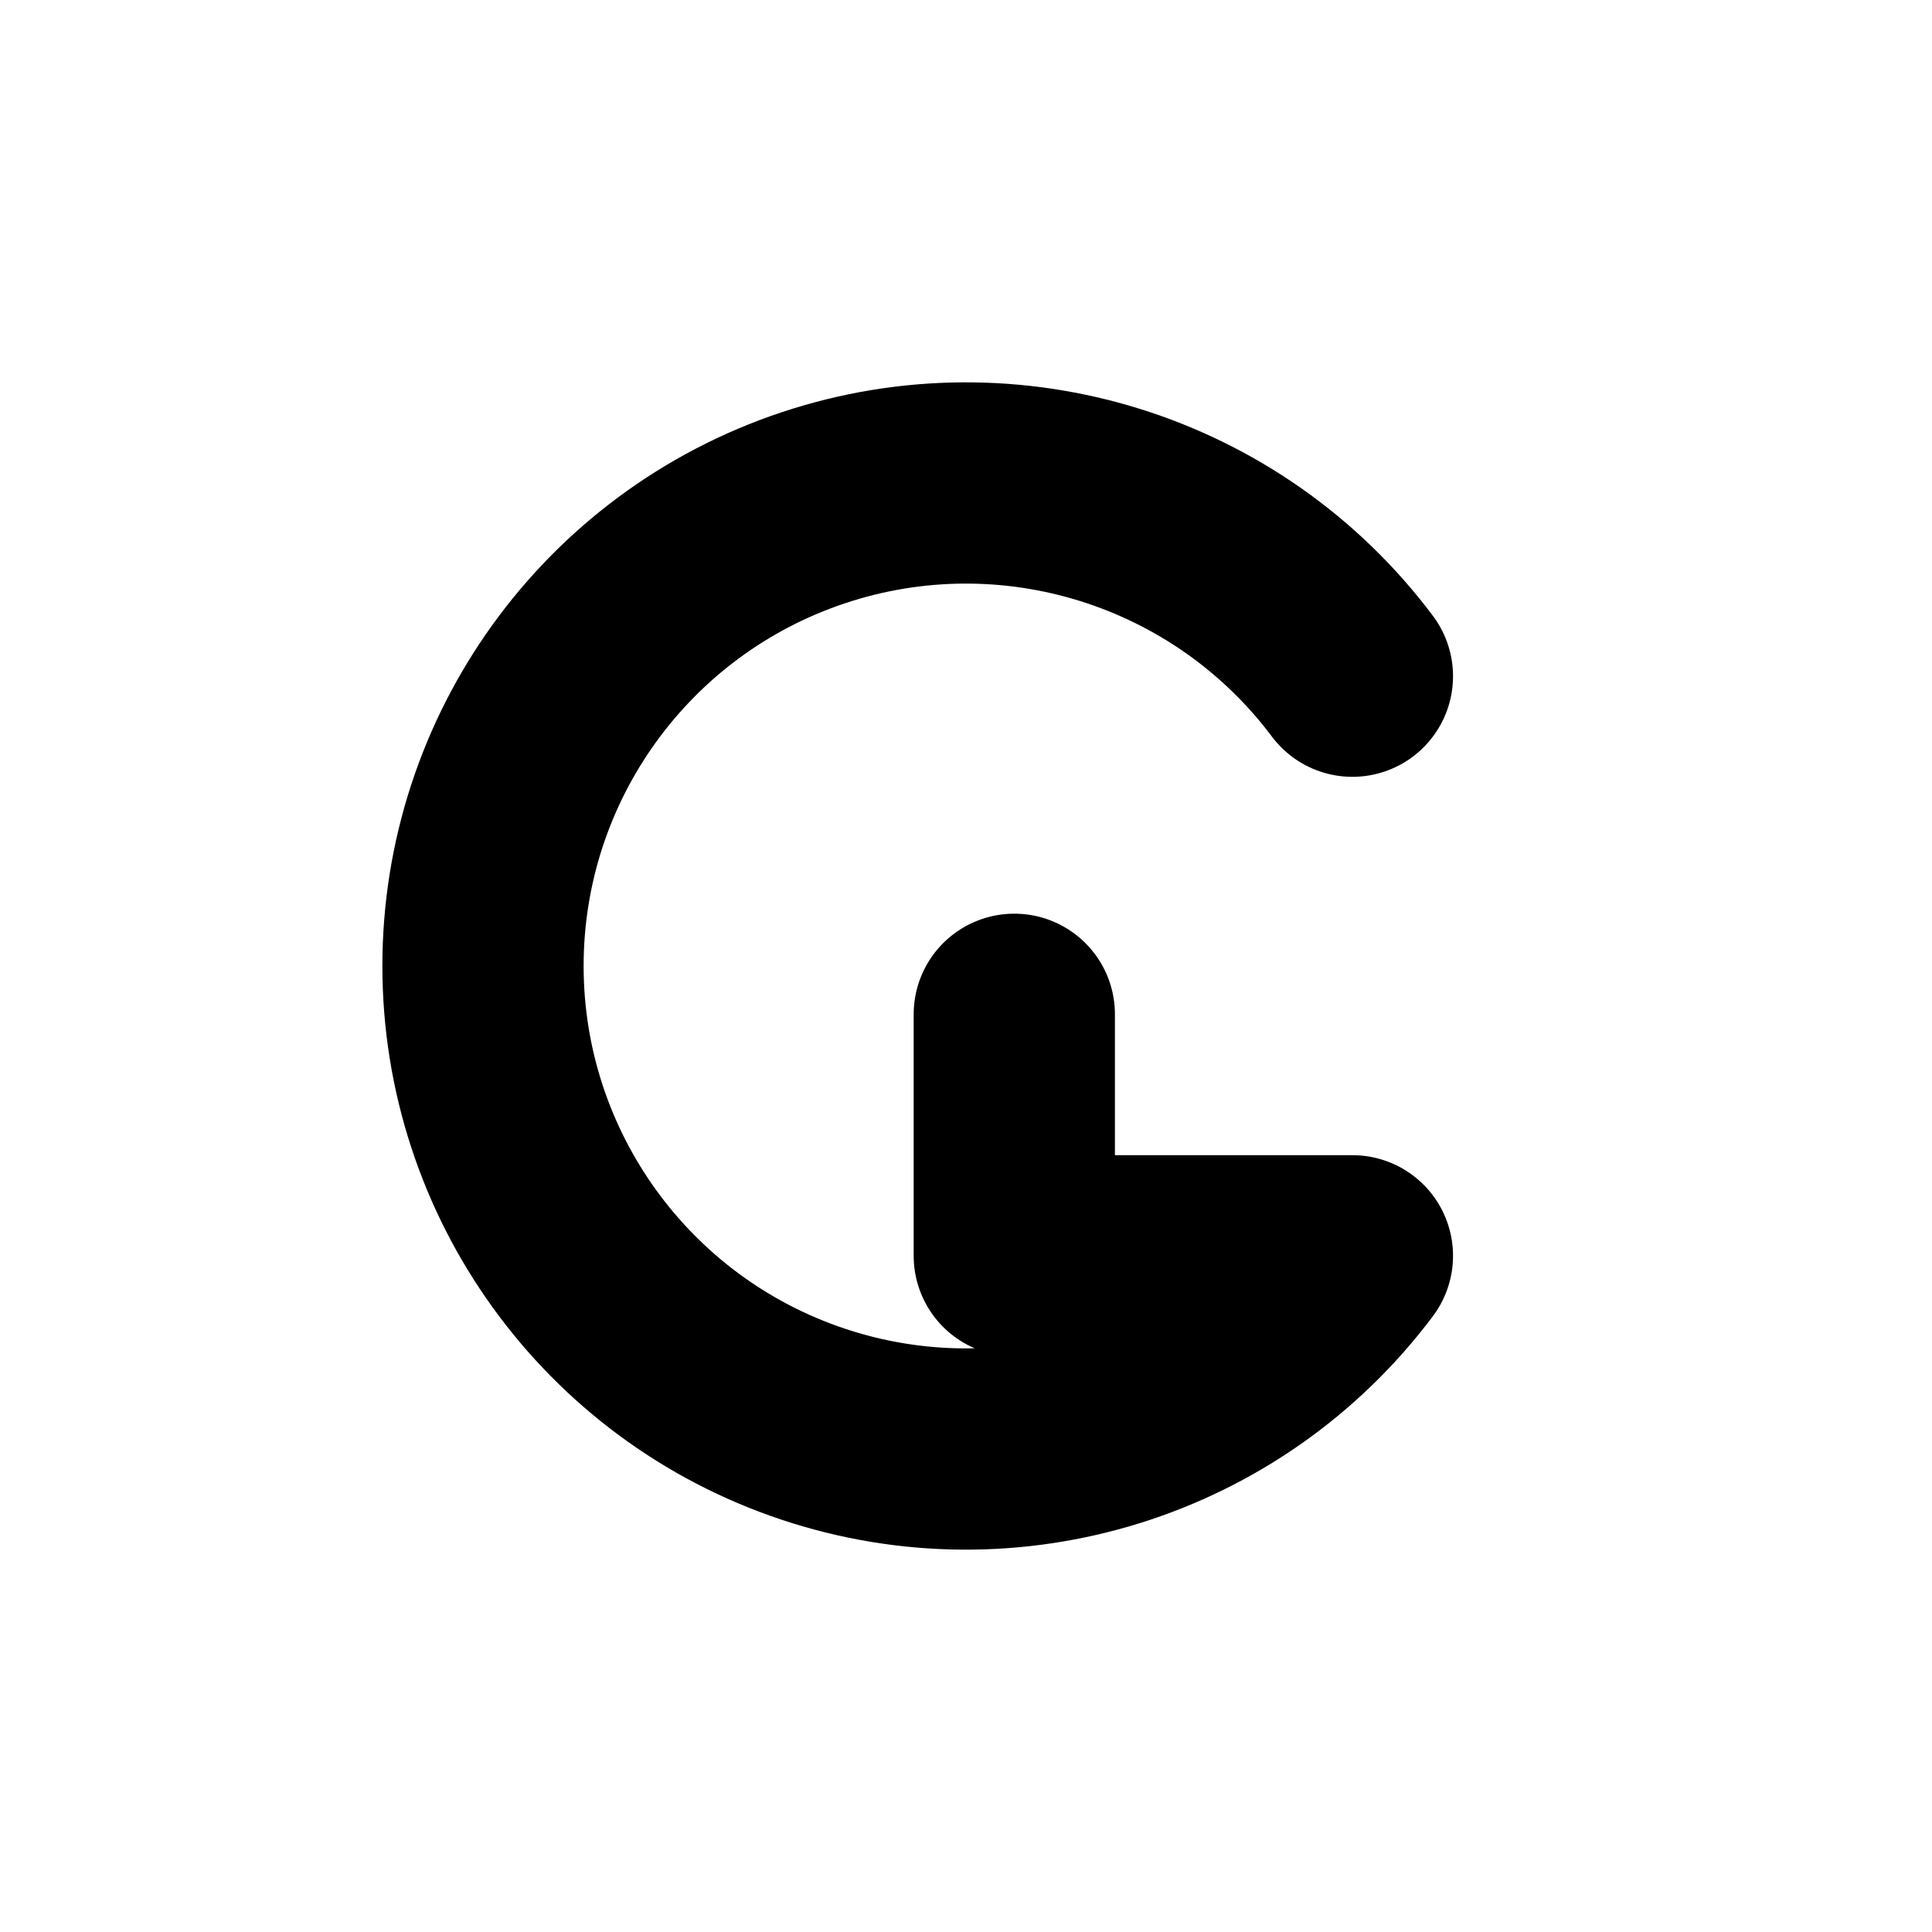
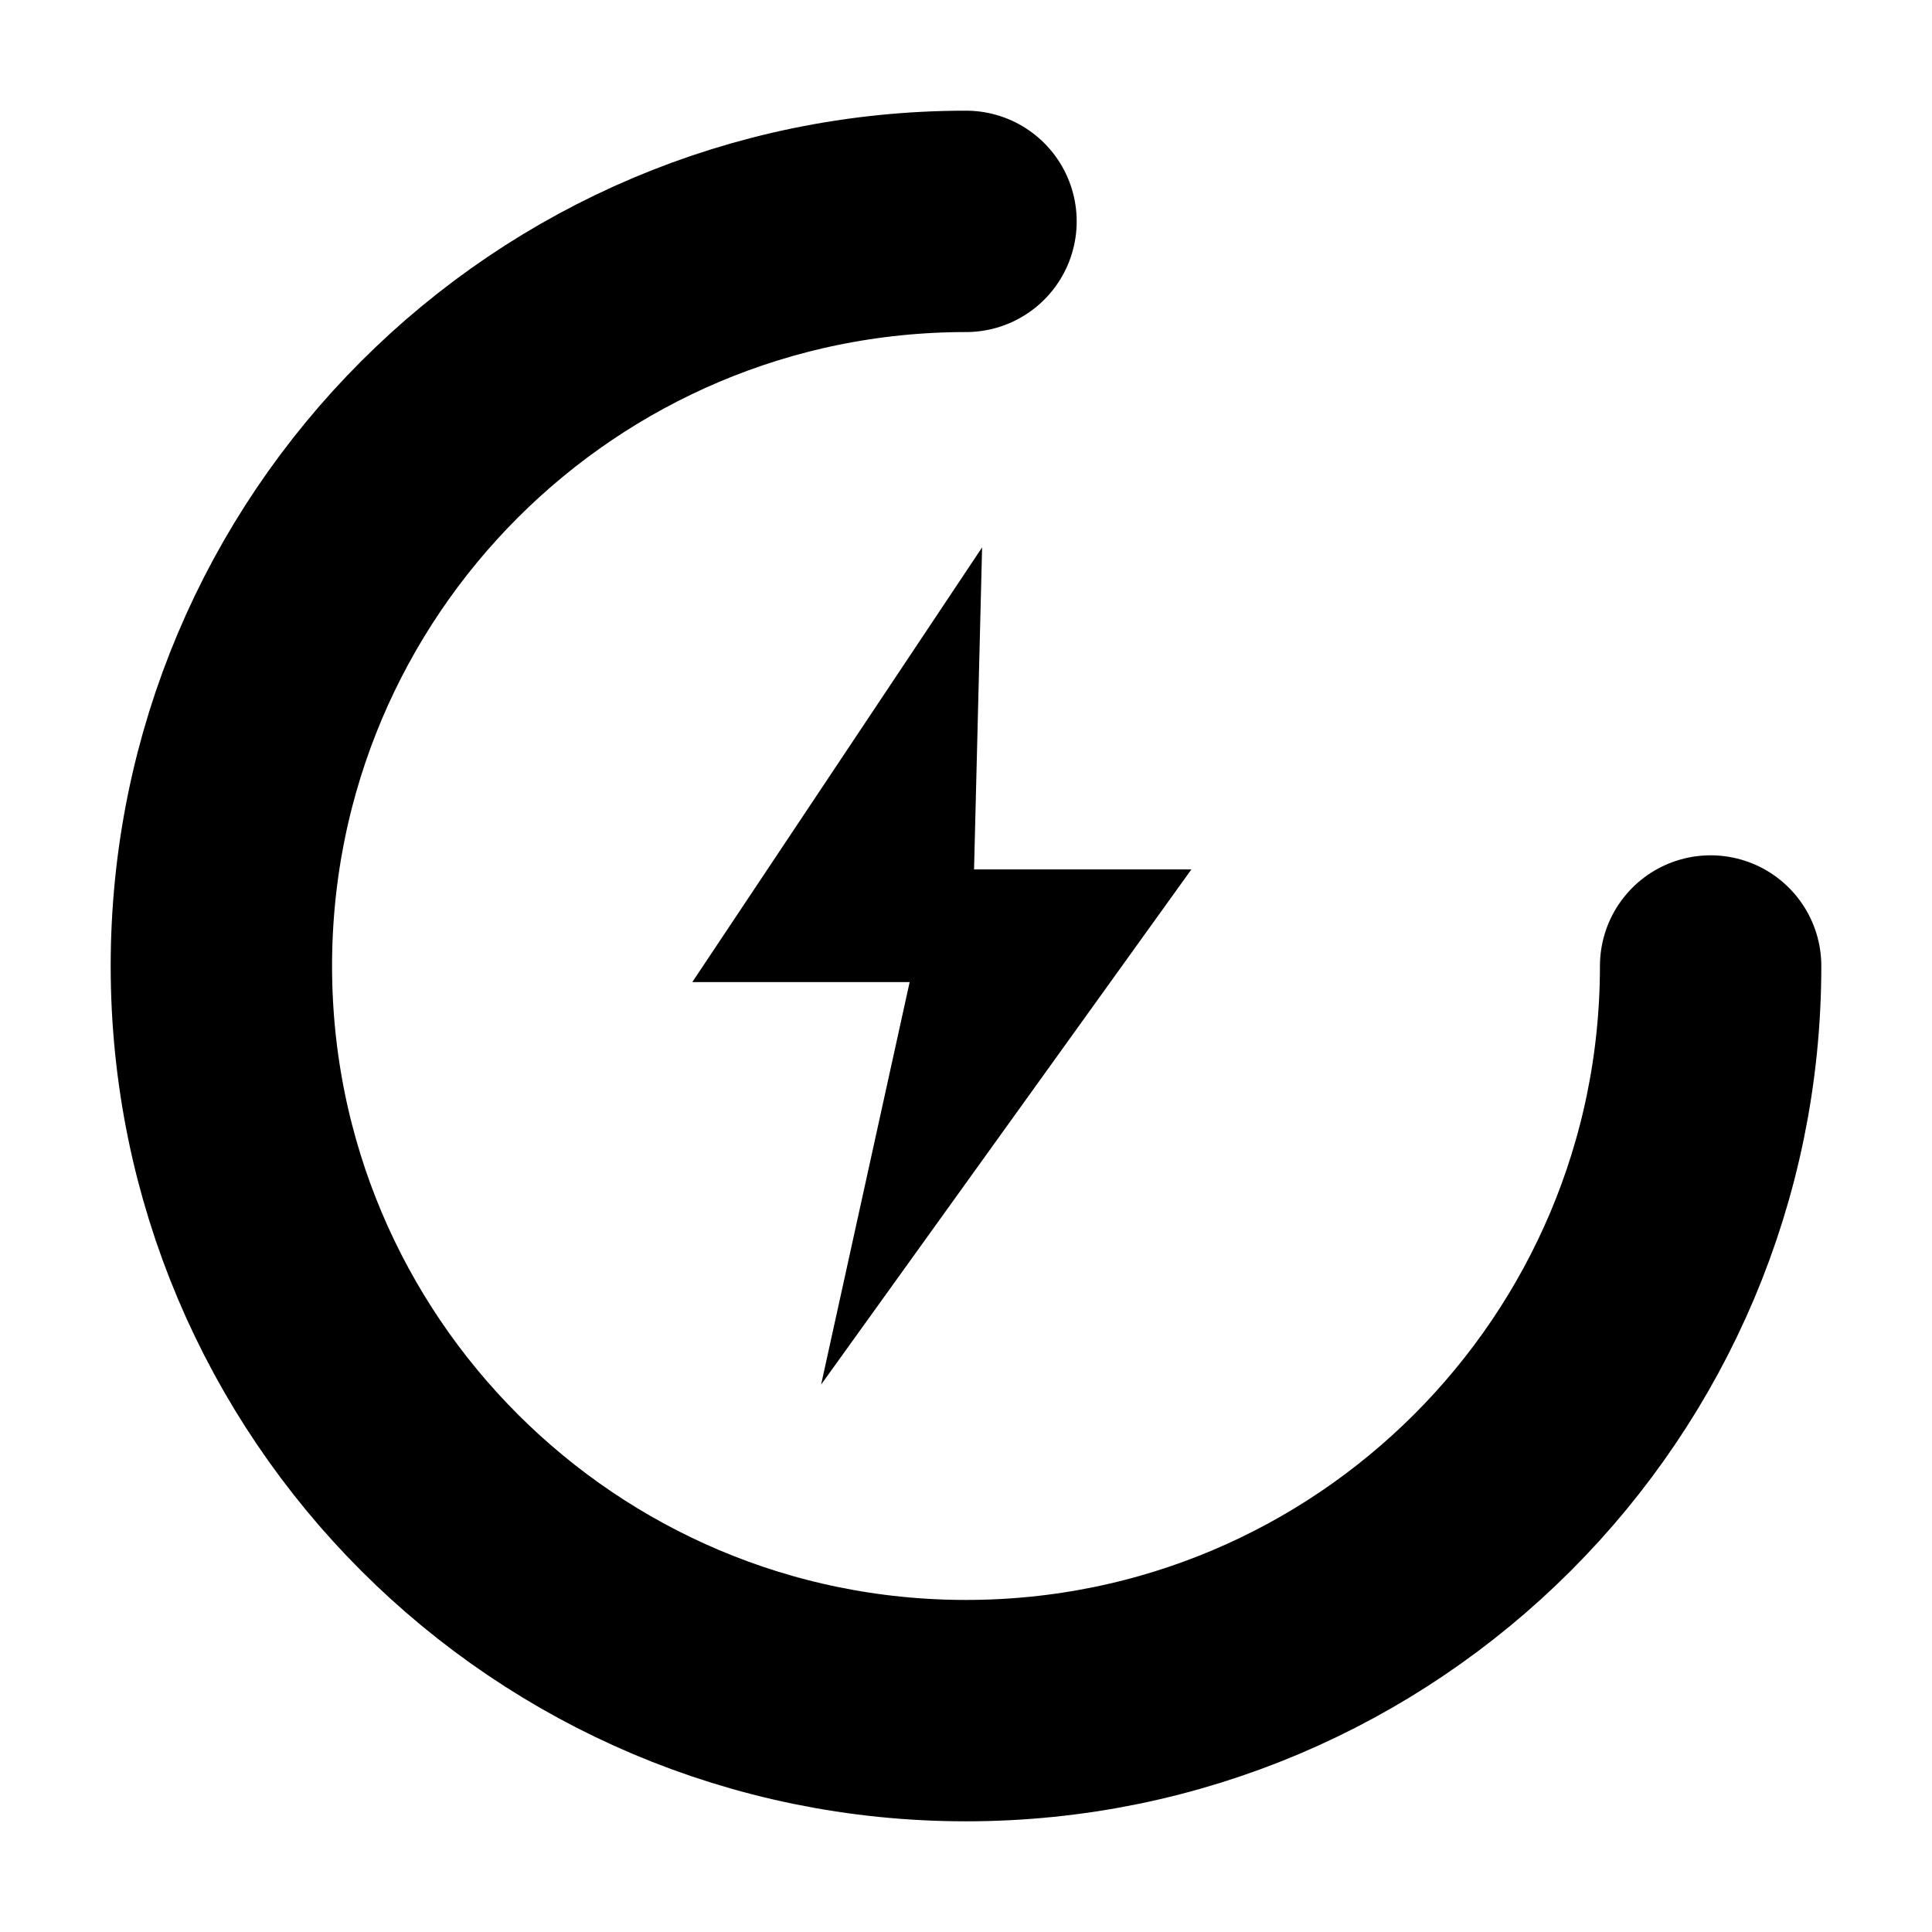
<svg xmlns="http://www.w3.org/2000/svg" width="24" height="24" viewBox="0 0 24 24" fill="none">
-   <path d="M16.8 8.4 A6 6 0 1 0 16.8 15.6 L12.6 15.6 V12.6" stroke="currentColor" stroke-width="2.5" stroke-linecap="round" stroke-linejoin="round" />
+   <path d="M12 2.75A9.25 9.25 0 1 0 21.25 12" stroke="currentColor" stroke-width="2.75" stroke-linecap="round" />
+   <path d="M12.2 6.8l-3.6 5.4h2.7l-1.1 5 4.6-6.4h-2.7z" fill="currentColor" />
</svg>
